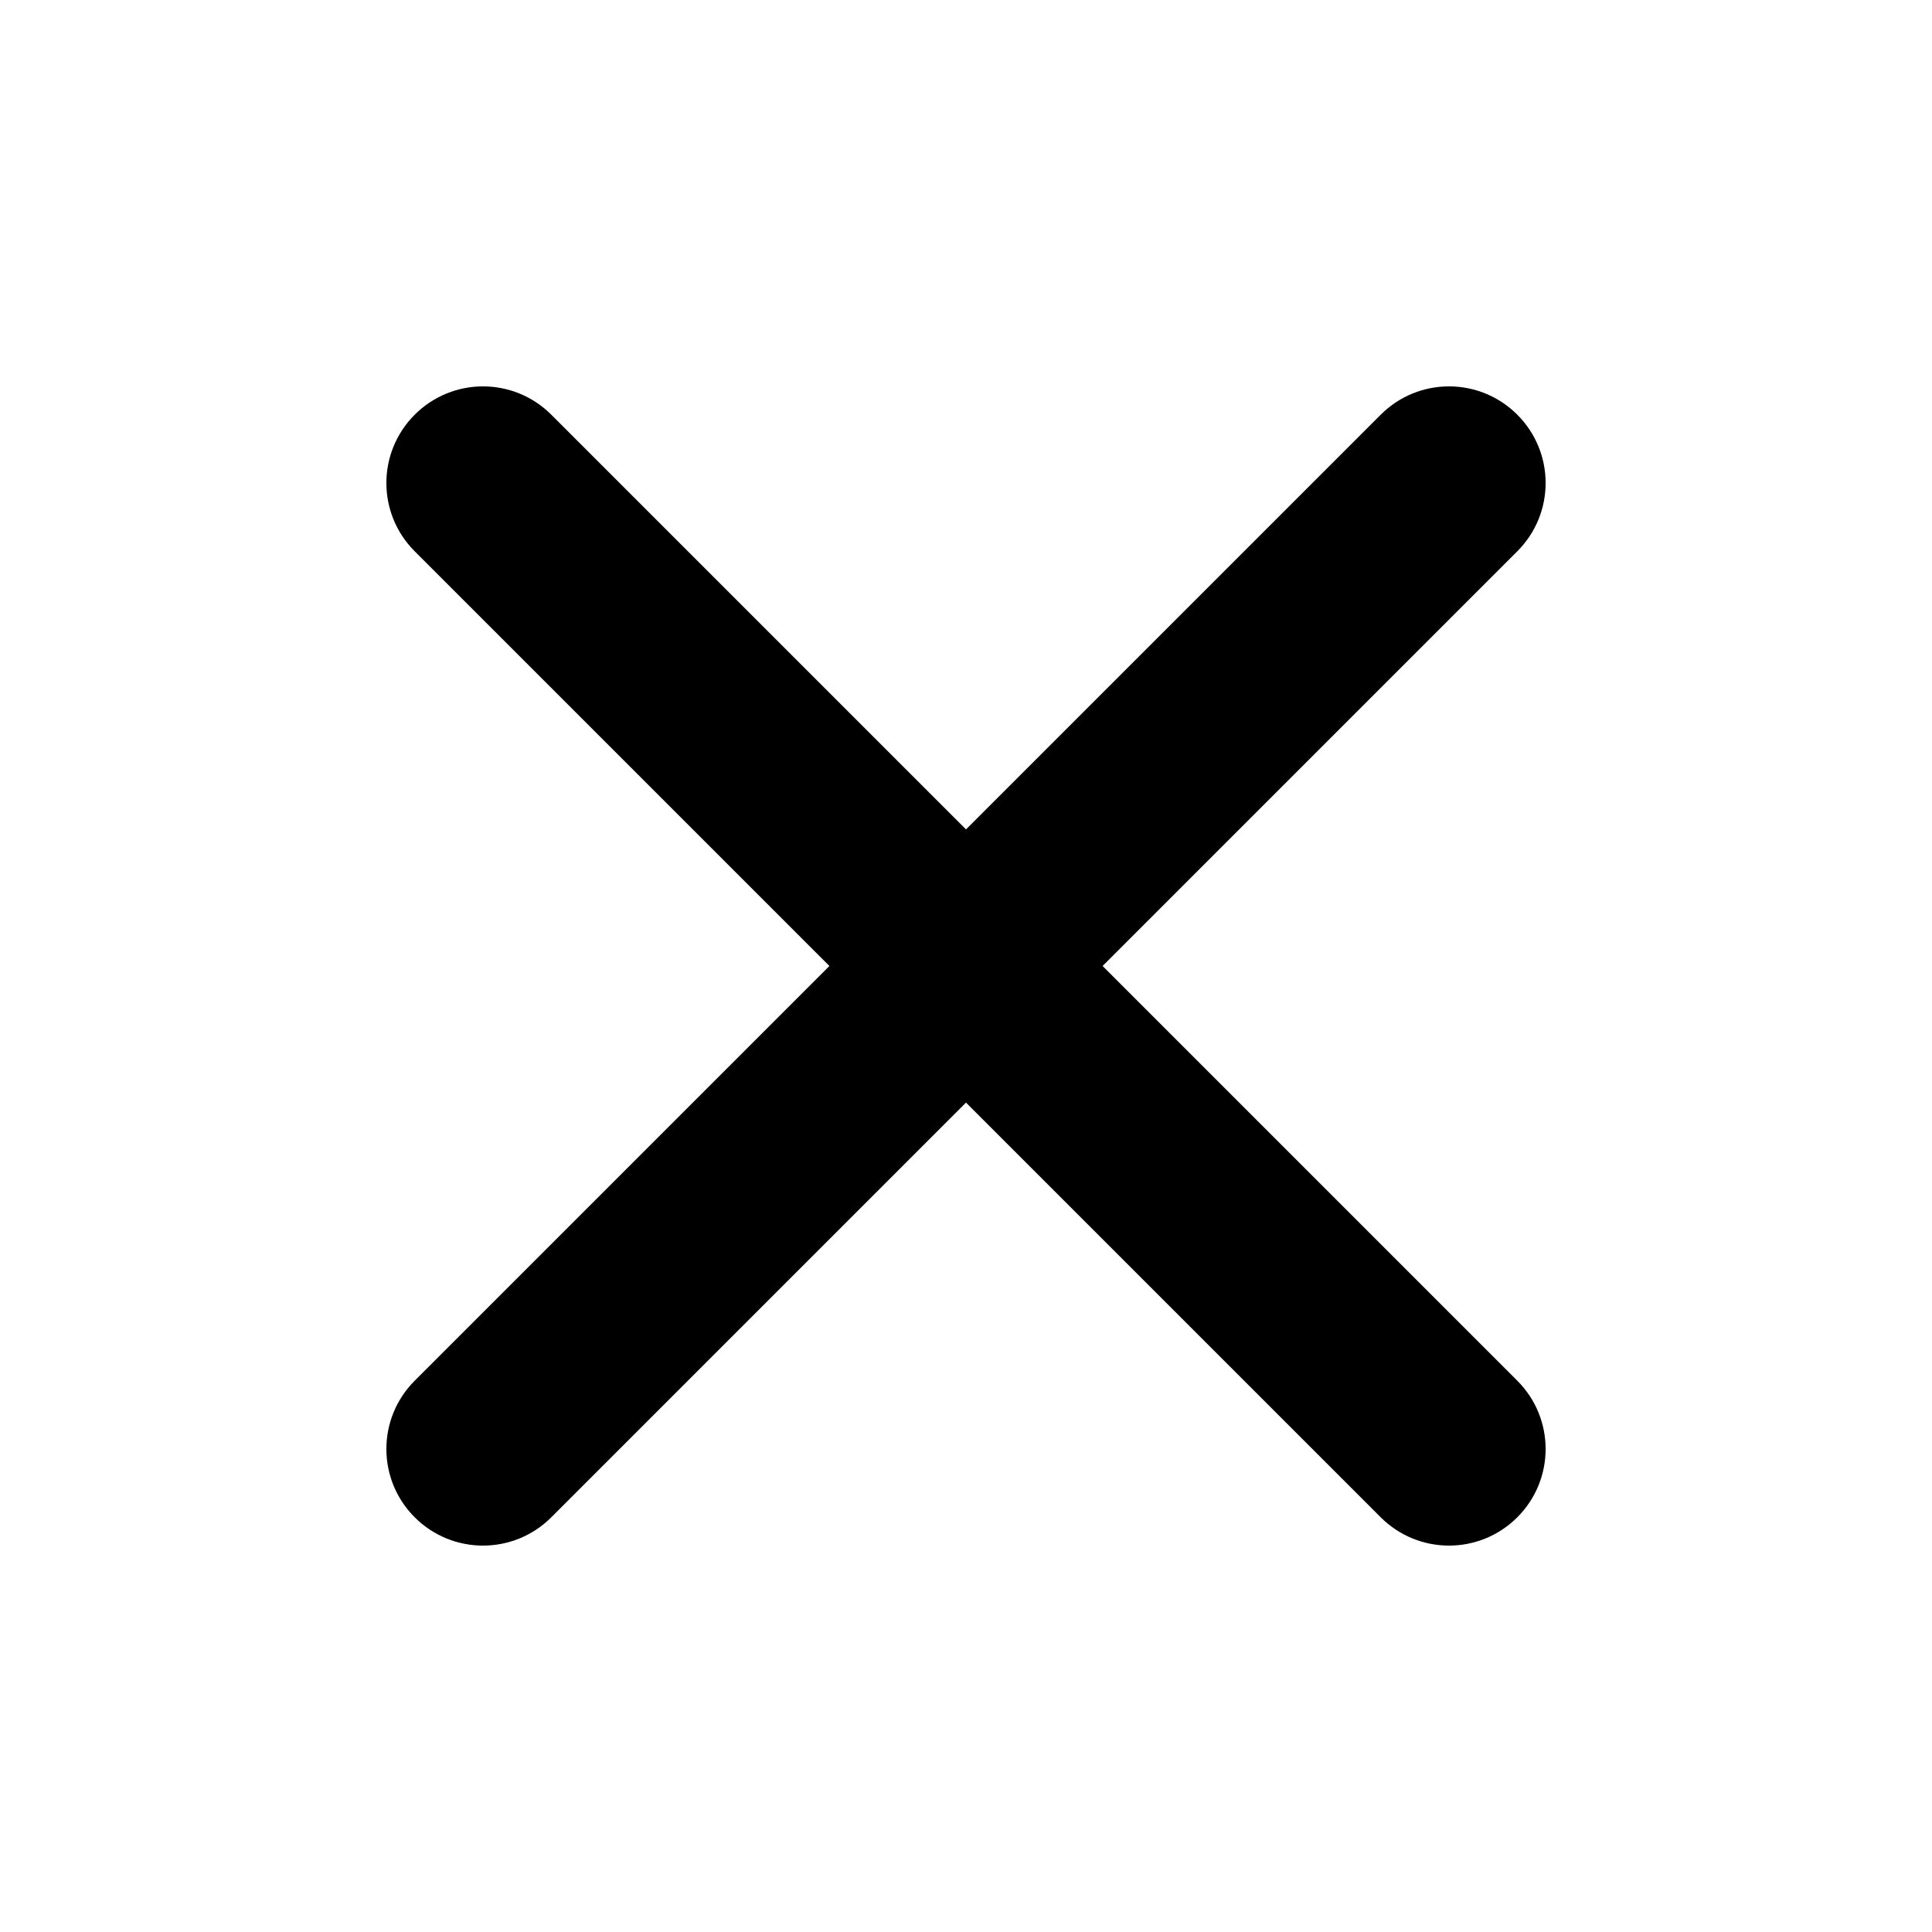
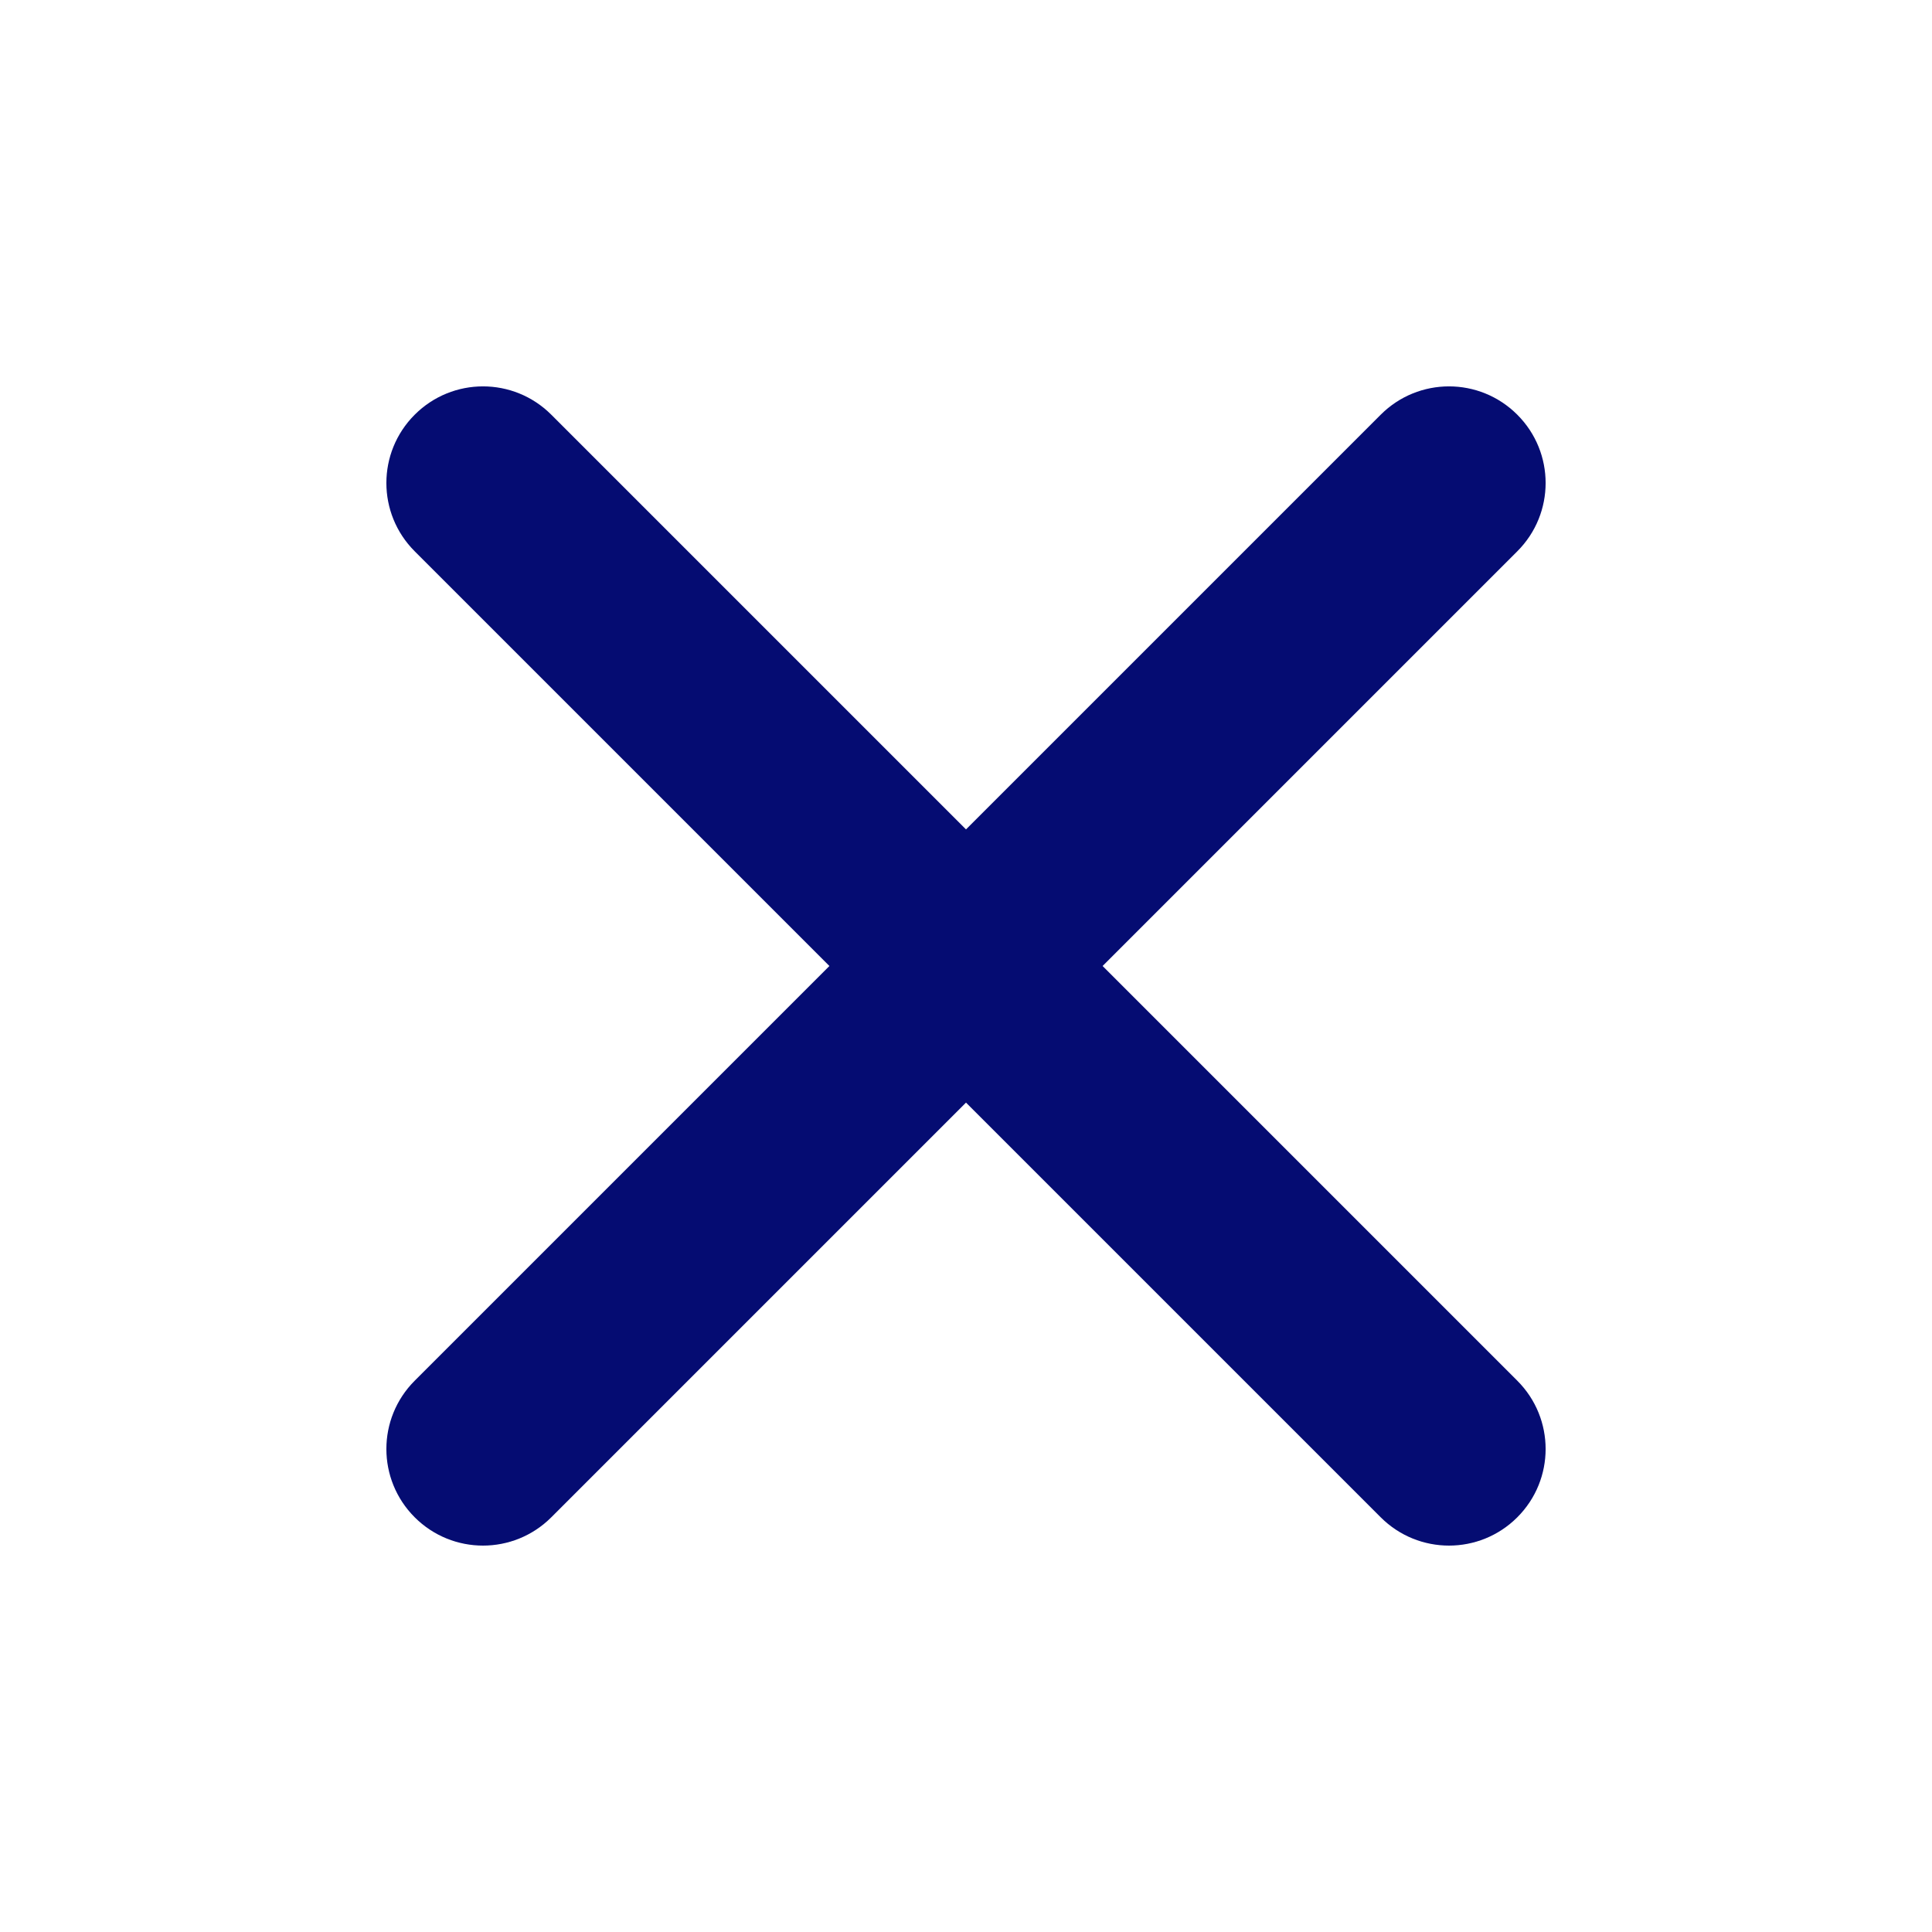
<svg xmlns="http://www.w3.org/2000/svg" width="20" height="20" viewBox="0 0 20 20" fill="none">
-   <path fill-rule="evenodd" clip-rule="evenodd" d="M11.414 10L15.707 5.707C16.098 5.316 16.098 4.684 15.707 4.293C15.316 3.902 14.684 3.902 14.293 4.293L10 8.586L5.707 4.293C5.316 3.902 4.684 3.902 4.293 4.293C3.902 4.684 3.902 5.316 4.293 5.707L8.586 10L4.293 14.293C3.902 14.684 3.902 15.316 4.293 15.707C4.488 15.902 4.744 16 5 16C5.256 16 5.512 15.902 5.707 15.707L10 11.414L14.293 15.707C14.488 15.902 14.744 16 15 16C15.256 16 15.512 15.902 15.707 15.707C16.098 15.316 16.098 14.684 15.707 14.293L11.414 10Z" fill="currentColor" />
+   <path fill-rule="evenodd" clip-rule="evenodd" d="M11.414 10L15.707 5.707C16.098 5.316 16.098 4.684 15.707 4.293C15.316 3.902 14.684 3.902 14.293 4.293L10 8.586L5.707 4.293C5.316 3.902 4.684 3.902 4.293 4.293C3.902 4.684 3.902 5.316 4.293 5.707L8.586 10L4.293 14.293C3.902 14.684 3.902 15.316 4.293 15.707C4.488 15.902 4.744 16 5 16C5.256 16 5.512 15.902 5.707 15.707L10 11.414L14.293 15.707C14.488 15.902 14.744 16 15 16C15.256 16 15.512 15.902 15.707 15.707C16.098 15.316 16.098 14.684 15.707 14.293L11.414 10Z" fill="#050C72" />
</svg>
